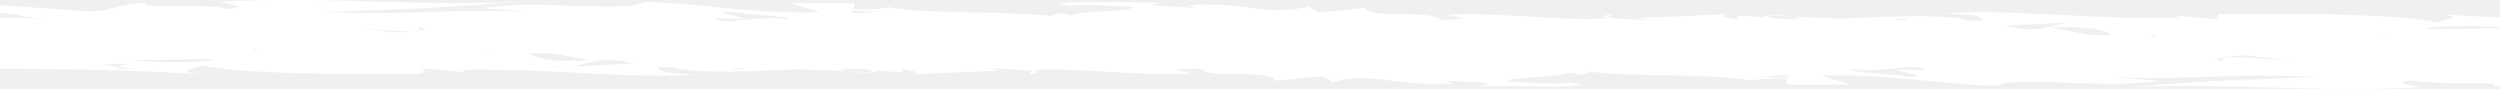
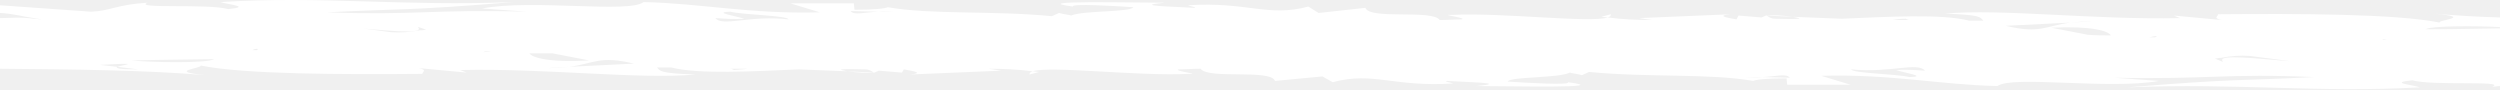
- <svg xmlns="http://www.w3.org/2000/svg" version="1.1" id="Pinselstrich_x5F_Sections_x5F_Mobile" x="0px" y="0px" viewBox="0 0 390 13.8" style="enable-background:new 0 0 390 13.8;" xml:space="preserve">
-   <style type="text/css">
- 	.st0{fill:#FFFFFF;}
- </style>
-   <g>
-     <polygon class="st0" points="5.3,2.8 5.3,2.8 5.3,2.8  " />
-     <path class="st0" d="M31.3,10.2c7,1.4,22.2,1.4,34.6,1.3c-0.1-0.3,0.9-0.6-0.6-0.9l7.5,0.7l-1-0.4c13.4-0.3,27.9,1.5,36.7,0.7   c-5.5-0.2-5.5-0.5-6-1.1l2.2,0c4.3,1.1,12.8,0.6,19.9,0.3c2.5,0.1,5,0.2,7.6,0.3c-0.6-0.1-1-0.2-1-0.3c1.2-0.1,2.5,0,3.8,0   c0.5,0,0.9,0.2,1.3,0.5c-1.4-0.1-2.7-0.1-4.1-0.2c1.5,0.2,3,0.3,4.5,0.2l-0.3,0l0.7-0.3c1.2,0.1,2.4,0.2,3.6,0.3l0.3-0.5   c1.8,0.3,3.1,0.6,0.9,0.8l14.3-0.6l-2-0.3c2.3,0,4.6,0.1,6.9,0.4c-0.4,0.1-0.5,0.3-0.5,0.5l1.5-0.4c-0.3,0-0.7-0.1-1-0.1   c2.7-0.9,16.5,0.8,24.3,0.4c2.3,0.1-2.6-0.5-1.5-0.7c1.1,0,2.2-0.1,3.4-0.1c1.2,1.7,10.9,0,11.6,1.9l7.4-0.7l1.6,0.9   c6.3-1.7,9.5,0.8,18.8,0.2c-0.5-0.2-1.5-0.3-1-0.4c3,0.2,10,0.3,4.6,0.8c5,0,21.9,0.4,14.3-0.6c0.5,0.5-6.4,0.1-9.4-0.1   c0.4-0.8,7.9-0.5,9.7-1.4c0.2,0.1,1.2,0.2,1.9,0.4l1.1-0.5c9.3,0.9,18.8,0.2,25.6,1.4c0.4-0.2,2-0.4,5.2-0.4l0.1,1l9.9,0l-4.6-1.4   c10.9-0.3,18.5,1.4,27.5,1.6c2.3-1.7,17.4,0.6,25.2-0.8l-7-0.5c14.9,0.3,17.3-0.7,31.2-0.1c-11.8,0.6-11.9,0.2-29.1,1.6   c17.3-0.7,29.8,0.9,45.6,0c-1.1-0.4-5-0.7-1.2-1.1c3.1,0.9,14.9,0,12.5,1c0.4,0,0.8-0.1,1.2-0.1V4.4c-4.6,0.1-12.8,0.2-11.5,0.1v0   C379.3,4,386.4,4,390,4.2V2.7c-3.6-0.1-7-0.3-10.3-0.6c6.5,0.6,0.4,1,0.9,1.4c-7-1.4-22.2-1.4-34.6-1.3c0.1,0.3-0.9,0.6,0.6,0.9   l-7.5-0.7l1,0.4c-13.4,0.3-27.9-1.5-36.7-0.7c5.5,0.2,5.5,0.5,6,1.1l-2.2,0c-4.3-1.1-12.8-0.6-19.9-0.3c-2.5-0.1-5-0.2-7.6-0.3   c0.6,0.1,1,0.2,1,0.3c-1.2,0.1-2.5,0-3.8,0c-0.5,0-0.9-0.2-1.3-0.5c1.4,0.1,2.7,0.1,4.1,0.2c-1.5-0.2-3-0.3-4.5-0.2l0.3,0l-0.7,0.3   c-1.2-0.1-2.4-0.2-3.6-0.3L270.9,3c-1.8-0.3-3.1-0.6-0.9-0.8l-14.3,0.6l2,0.3c-2.3,0-4.6-0.1-6.9-0.4c0.4-0.1,0.5-0.3,0.5-0.5   l-1.5,0.4c0.3,0,0.7,0.1,1,0.1c-2.7,0.9-16.5-0.8-24.3-0.4c-2.3-0.1,2.6,0.5,1.5,0.7c-1.1,0-2.2,0.1-3.4,0.1   c-1.2-1.7-10.9,0-11.6-1.9L205.7,2L204.1,1c-6.3,1.7-9.5-0.8-18.8-0.2c0.5,0.2,1.5,0.3,1,0.4c-3-0.2-10-0.3-4.6-0.8   c-5,0-21.9-0.4-14.3,0.6c-0.5-0.5,6.4-0.1,9.4,0.1c-0.4,0.8-7.9,0.5-9.7,1.3c-0.2-0.1-1.2-0.2-1.9-0.4l-1.1,0.5   c-9.3-0.9-18.8-0.2-25.6-1.4c-0.4,0.2-2,0.4-5.2,0.4l-0.1-1l-9.9,0l4.6,1.4c-10.9,0.3-18.5-1.4-27.5-1.6C98.1,2.1,83-0.2,75.2,1.3   l7,0.5C67.3,1.4,64.9,2.4,51,1.9c11.8-0.6,11.9-0.2,29.1-1.6C62.8,1,50.2-0.7,34.4,0.3c1.1,0.4,5,0.7,1.2,1.1   c-3.1-0.9-14.9,0-12.6-1c-4.9,0.3-5.8,1.3-8.8,1.4L0,0.8V2c2.1,0.1,3.7,0.6,5.3,0.8c0,0,0,0,0,0C5.7,2.9,6,2.9,6.5,3   c-0.4,0-0.8-0.1-1.2-0.1l0,0c0,0,0,0,0,0C3.1,2.6,1.5,2.8,0,2.8v7.9c11.1,0.1,22.6,0.2,32.1,1C25.7,11.1,31.7,10.6,31.3,10.2z    M371.8,6.1c0.2,0,0.5,0,0.7,0c-0.3,0-0.5,0.1-0.8,0.1C371.7,6.2,371.7,6.1,371.8,6.1z M346.3,9l0.4,0l-0.2,0   c1.5-0.3,3-0.4,4.5-0.3c2.4,0.3,4.4,0.6,6.1,0.8l-0.2,0c-4.1-0.3-11.4-1.2-10.1,0.1l-0.1,0l-1.2-0.5C345.6,9.1,345.9,9.1,346.3,9z    M336.5,5.6L336.5,5.6l-0.3,0.2c-0.3,0-0.6,0-0.9,0C335.7,5.7,336.1,5.6,336.5,5.6z M329.3,5.5L329.3,5.5c-1.2,0-2.4,0-3.6-0.1   c-1.6-0.3-3.1-0.6-5.7-1.1C326.3,4,328.9,4.8,329.3,5.5z M323,3.5c1.1-0.1,2.2-0.2,3.3-0.2L323,3.5c-3.9,0.5-4.7,1.8-10.1,0.5   L323,3.5z M297.3,2.9c0.2,0.1,0.4,0.2,0.6,0.2c-0.9,0-1.8,0-2.7,0C295.8,3,296.4,2.9,297.3,2.9z M300.3,11L300.3,11   c-1.5-0.1-3-0.2-4.5-0.1c1,0.4,5.1,1,2.1,1.1c-2.1-0.5-9-0.6-9.1-1.2C294.9,11.4,299.1,9.6,300.3,11z M274.9,12   c2.2-0.1,3.8-0.6,4.3,0.1L274.9,12c-0.9,0.1-1.8,0-2.7,0L274.9,12z M137,1.8c0.9-0.1,1.8,0,2.7,0L137,1.8c-2.2,0.1-3.8,0.6-4.3-0.1   L137,1.8z M114.5,10.9L114.5,10.9c-0.2-0.1-0.4-0.2-0.6-0.2c0.9,0,1.8,0,2.7,0C116.1,10.8,115.4,10.8,114.5,10.9z M113.9,1.8   c2.1,0.5,9,0.6,9.1,1.2c-6-0.7-10.3,1.2-11.4-0.2c1.5,0.1,3,0.2,4.5,0.1C115,2.5,111,1.9,113.9,1.8z M98.9,9.9l-10.1,0.5   c-1.1,0.1-2.2,0.2-3.3,0.2l3.3-0.2C92.7,9.9,93.5,8.6,98.9,9.9z M86.2,8.3c1.6,0.3,3.1,0.6,5.7,1.1c-6.3,0.4-9-0.5-9.3-1.1   C83.8,8.3,85,8.3,86.2,8.3z M75.7,8l0.9,0c-0.4,0.1-0.8,0.1-1.2,0.1h0L75.7,8z M55.1,4.3c4.1,0.3,11.4,1.2,10.1-0.1l0.1,0l1.2,0.4   c-0.2,0-0.5,0.1-0.8,0.1l-0.4,0l0.2,0c-1.5,0.3-3,0.4-4.5,0.3c-2.4-0.3-4.4-0.6-6.1-0.8L55.1,4.3z M40.2,7.6c0,0.1,0,0.1-0.1,0.2v0   c-0.2,0-0.5,0-0.7,0C39.7,7.6,39.9,7.6,40.2,7.6z M18.3,10.4l-2.7-0.3C22.7,9.7,19.1,10.1,18.3,10.4l3.3,0.4   C18.4,10.8,18,10.6,18.3,10.4z M20.5,9.4c4-0.1,14.4-0.2,12.9-0.2l0,0C32.4,9.9,23,9.7,20.5,9.4z" />
+ <svg xmlns="http://www.w3.org/2000/svg" fill="none" fill-rule="evenodd" stroke="black" stroke-width="0.501" stroke-linejoin="bevel" stroke-miterlimit="10" font-family="Times New Roman" font-size="16" style="font-variant-ligatures:none" version="1.1" overflow="visible" width="600pt" height="21.394pt" viewBox="0 -21.312 600 21.394">
+   <defs>
+ 	</defs>
+   <g id="Layer 1" transform="scale(1 -1)">
+     <path d="M 48.153,5.583 C 58.923,3.429 82.307,3.429 101.384,3.583 C 101.23,4.045 102.769,4.506 100.461,4.968 L 112,3.891 L 110.461,4.506 C 131.076,4.968 153.384,2.199 166.923,3.429 C 158.461,3.737 158.461,4.199 157.692,5.122 L 161.076,5.122 C 167.692,3.429 180.769,4.199 191.692,4.66 C 195.538,4.506 199.384,4.352 203.384,4.199 C 202.461,4.352 201.846,4.506 201.846,4.66 C 203.692,4.814 205.692,4.66 207.692,4.66 C 208.461,4.66 209.076,4.352 209.692,3.891 C 207.538,4.045 205.538,4.045 203.384,4.199 C 205.692,3.891 208,3.737 210.307,3.891 L 209.846,3.891 L 210.923,4.352 C 212.769,4.199 214.615,4.045 216.461,3.891 L 216.923,4.66 C 219.692,4.199 221.692,3.737 218.307,3.429 L 240.307,4.352 L 237.23,4.814 C 240.769,4.814 244.307,4.66 247.846,4.199 C 247.23,4.045 247.076,3.737 247.076,3.429 L 249.384,4.045 C 248.923,4.045 248.307,4.199 247.846,4.199 C 251.999,5.583 273.23,2.968 285.23,3.583 C 288.769,3.429 281.23,4.352 282.923,4.66 C 284.615,4.66 286.307,4.814 288.153,4.814 C 289.999,2.199 304.923,4.814 306,1.891 L 317.384,2.968 L 319.846,1.583 C 329.538,4.199 334.461,0.352 348.769,1.276 C 348,1.583 346.461,1.737 347.23,1.891 C 351.846,1.583 362.615,1.429 354.307,0.66 C 362,0.66 388,0.046 376.307,1.583 C 377.076,0.814 366.461,1.429 361.846,1.737 C 362.461,2.968 374,2.506 376.769,3.891 C 377.076,3.737 378.615,3.583 379.692,3.276 L 381.384,4.045 C 395.692,2.66 410.307,3.737 420.769,1.891 C 421.384,2.199 423.846,2.506 428.769,2.506 L 428.923,0.968 L 444.153,0.968 L 437.076,3.122 C 453.846,3.583 465.538,0.968 479.384,0.66 C 482.923,3.276 506.153,-0.262 518.153,1.891 L 507.384,2.66 C 530.307,2.199 534,3.737 555.384,2.814 C 537.23,1.891 537.076,2.506 510.615,0.352 C 537.23,1.429 556.461,-1.031 580.769,0.352 C 579.076,0.968 573.076,1.429 578.923,2.045 C 583.692,0.66 601.846,2.045 598.153,0.506 C 598.769,0.506 599.384,0.66 600,0.66 L 600,14.506 C 592.923,14.352 580.307,14.199 582.307,14.352 L 582.307,14.352 C 583.538,15.122 594.461,15.122 599.999,14.814 L 599.999,17.122 C 594.461,17.276 589.23,17.583 584.153,18.045 C 594.153,17.122 584.769,16.506 585.538,15.891 C 574.769,18.045 551.384,18.045 532.307,17.891 C 532.461,17.429 530.923,16.968 533.23,16.506 L 521.692,17.583 L 523.23,16.968 C 502.615,16.506 480.307,19.276 466.769,18.045 C 475.23,17.737 475.23,17.276 475.999,16.352 L 472.615,16.352 C 465.999,18.045 452.923,17.276 441.999,16.814 C 438.153,16.968 434.307,17.122 430.307,17.276 C 431.23,17.122 431.846,16.968 431.846,16.814 C 429.999,16.66 427.999,16.814 425.999,16.814 C 425.23,16.814 424.615,17.122 424,17.583 C 426.153,17.429 428.153,17.429 430.307,17.276 C 428,17.583 425.692,17.737 423.384,17.583 L 423.846,17.583 L 422.769,17.122 C 420.923,17.276 419.076,17.429 417.23,17.583 L 416.769,16.66 C 414,17.122 411.999,17.583 415.384,17.891 L 393.384,16.968 L 396.461,16.506 C 392.923,16.506 389.384,16.66 385.846,17.122 C 386.461,17.276 386.615,17.583 386.615,17.891 L 384.307,17.276 C 384.769,17.276 385.384,17.122 385.846,17.122 C 381.692,15.737 360.461,18.352 348.461,17.737 C 344.923,17.891 352.461,16.968 350.769,16.66 C 349.076,16.66 347.384,16.506 345.538,16.506 C 343.692,19.122 328.769,16.506 327.692,19.429 L 316.461,18.199 L 314,19.737 C 304.307,17.122 299.384,20.968 285.076,20.045 C 285.846,19.737 287.384,19.583 286.615,19.429 C 282,19.737 271.23,19.891 279.538,20.66 C 271.846,20.66 245.846,21.276 257.538,19.737 C 256.769,20.506 267.384,19.891 271.999,19.583 C 271.384,18.352 259.846,18.814 257.076,17.583 C 256.769,17.737 255.23,17.891 254.153,18.199 L 252.461,17.429 C 238.153,18.814 223.538,17.737 213.076,19.583 C 212.461,19.276 209.999,18.968 205.076,18.968 L 204.923,20.506 L 189.692,20.506 L 196.769,18.352 C 179.999,17.891 168.307,20.506 154.461,20.814 C 150.923,18.045 127.692,21.583 115.692,19.276 L 126.461,18.506 C 103.538,19.122 99.846,17.583 78.461,18.352 C 96.615,19.276 96.769,18.66 123.23,20.814 C 96.615,19.737 77.23,22.352 52.923,20.814 C 54.615,20.199 60.615,19.737 54.769,19.122 C 50,20.506 31.846,19.122 35.384,20.66 C 27.846,20.199 26.461,18.66 21.846,18.506 L 0,20.045 L 0,18.199 C 3.23,18.045 5.692,17.276 8.153,16.968 C 8.153,16.968 8.153,16.968 8.153,16.968 C 8.769,16.814 9.23,16.814 10,16.66 C 9.384,16.66 8.769,16.814 8.153,16.814 L 8.153,16.814 C 8.153,16.814 8.153,16.814 8.153,16.814 C 4.769,17.276 2.307,16.968 0,16.968 L 0,4.814 C 17.076,4.66 34.769,4.506 49.384,3.276 C 39.538,4.199 48.769,4.968 48.153,5.583 Z M 571.999,11.891 C 572.307,11.891 572.769,11.891 573.076,11.891 C 572.615,11.891 572.307,11.737 571.846,11.737 C 571.846,11.737 571.846,11.891 571.999,11.891 Z M 532.769,7.429 L 533.384,7.429 L 533.076,7.429 C 535.384,7.891 537.692,8.045 539.999,7.891 C 543.692,7.429 546.769,6.968 549.384,6.66 L 549.076,6.66 C 542.769,7.122 531.538,8.506 533.538,6.506 L 533.384,6.506 L 531.538,7.276 C 531.692,7.276 532.153,7.276 532.769,7.429 Z M 517.692,12.66 L 517.692,12.66 L 517.23,12.352 C 516.769,12.352 516.307,12.352 515.846,12.352 C 516.461,12.506 517.076,12.66 517.692,12.66 Z M 506.615,12.814 L 506.615,12.814 C 504.769,12.814 502.923,12.814 501.076,12.968 C 498.615,13.429 496.307,13.891 492.307,14.66 C 501.999,15.122 505.999,13.891 506.615,12.814 Z M 496.923,15.891 C 498.615,16.045 500.307,16.199 501.999,16.199 L 496.923,15.891 C 490.923,15.122 489.692,13.122 481.384,15.122 L 496.923,15.891 Z M 457.384,16.814 C 457.692,16.66 457.999,16.506 458.307,16.506 C 456.923,16.506 455.538,16.506 454.153,16.506 C 455.076,16.66 455.999,16.814 457.384,16.814 Z M 461.999,4.352 L 461.999,4.352 C 459.692,4.506 457.384,4.66 455.076,4.506 C 456.615,3.891 462.923,2.968 458.307,2.814 C 455.076,3.583 444.461,3.737 444.307,4.66 C 453.692,3.737 460.153,6.506 461.999,4.352 Z M 422.923,2.814 C 426.307,2.968 428.769,3.737 429.538,2.66 L 422.923,2.814 C 421.538,2.66 420.153,2.814 418.769,2.814 L 422.923,2.814 Z M 210.769,18.506 C 212.153,18.66 213.538,18.506 214.923,18.506 L 210.769,18.506 C 207.384,18.352 204.923,17.583 204.153,18.66 L 210.769,18.506 Z M 176.153,4.506 L 176.153,4.506 C 175.846,4.66 175.538,4.814 175.23,4.814 C 176.615,4.814 178,4.814 179.384,4.814 C 178.615,4.66 177.538,4.66 176.153,4.506 Z M 175.23,18.506 C 178.461,17.737 189.076,17.583 189.23,16.66 C 180,17.737 173.384,14.814 171.692,16.968 C 174,16.814 176.307,16.66 178.615,16.814 C 176.923,17.429 170.769,18.352 175.23,18.506 Z M 152.153,6.045 L 136.615,5.276 C 134.923,5.122 133.23,4.968 131.538,4.968 L 136.615,5.276 C 142.615,6.045 143.846,8.045 152.153,6.045 Z M 132.615,8.506 C 135.076,8.045 137.384,7.583 141.384,6.814 C 131.692,6.199 127.538,7.583 127.076,8.506 C 128.923,8.506 130.769,8.506 132.615,8.506 Z M 116.461,8.968 L 117.846,8.968 C 117.23,8.814 116.615,8.814 116,8.814 L 116,8.814 L 116.461,8.968 Z M 84.769,14.66 C 91.076,14.199 102.307,12.814 100.307,14.814 L 100.461,14.814 L 102.307,14.199 C 102,14.199 101.538,14.045 101.076,14.045 L 100.461,14.045 L 100.769,14.045 C 98.461,13.583 96.153,13.429 93.846,13.583 C 90.153,14.045 87.076,14.506 84.461,14.814 L 84.769,14.66 Z M 61.846,9.583 C 61.846,9.429 61.846,9.429 61.692,9.276 L 61.692,9.276 C 61.384,9.276 60.923,9.276 60.615,9.276 C 61.076,9.583 61.384,9.583 61.846,9.583 Z M 28.153,5.276 L 24,5.737 C 34.923,6.352 29.384,5.737 28.153,5.276 L 33.23,4.66 C 28.307,4.66 27.692,4.968 28.153,5.276 Z M 31.538,6.814 C 37.692,6.968 53.692,7.122 51.384,7.122 L 51.384,7.122 C 49.846,6.045 35.384,6.352 31.538,6.814 Z" fill-rule="nonzero" stroke-linejoin="miter" stroke="none" stroke-width="1.538" fill="#ffffff" marker-start="none" marker-end="none" />
  </g>
</svg>
